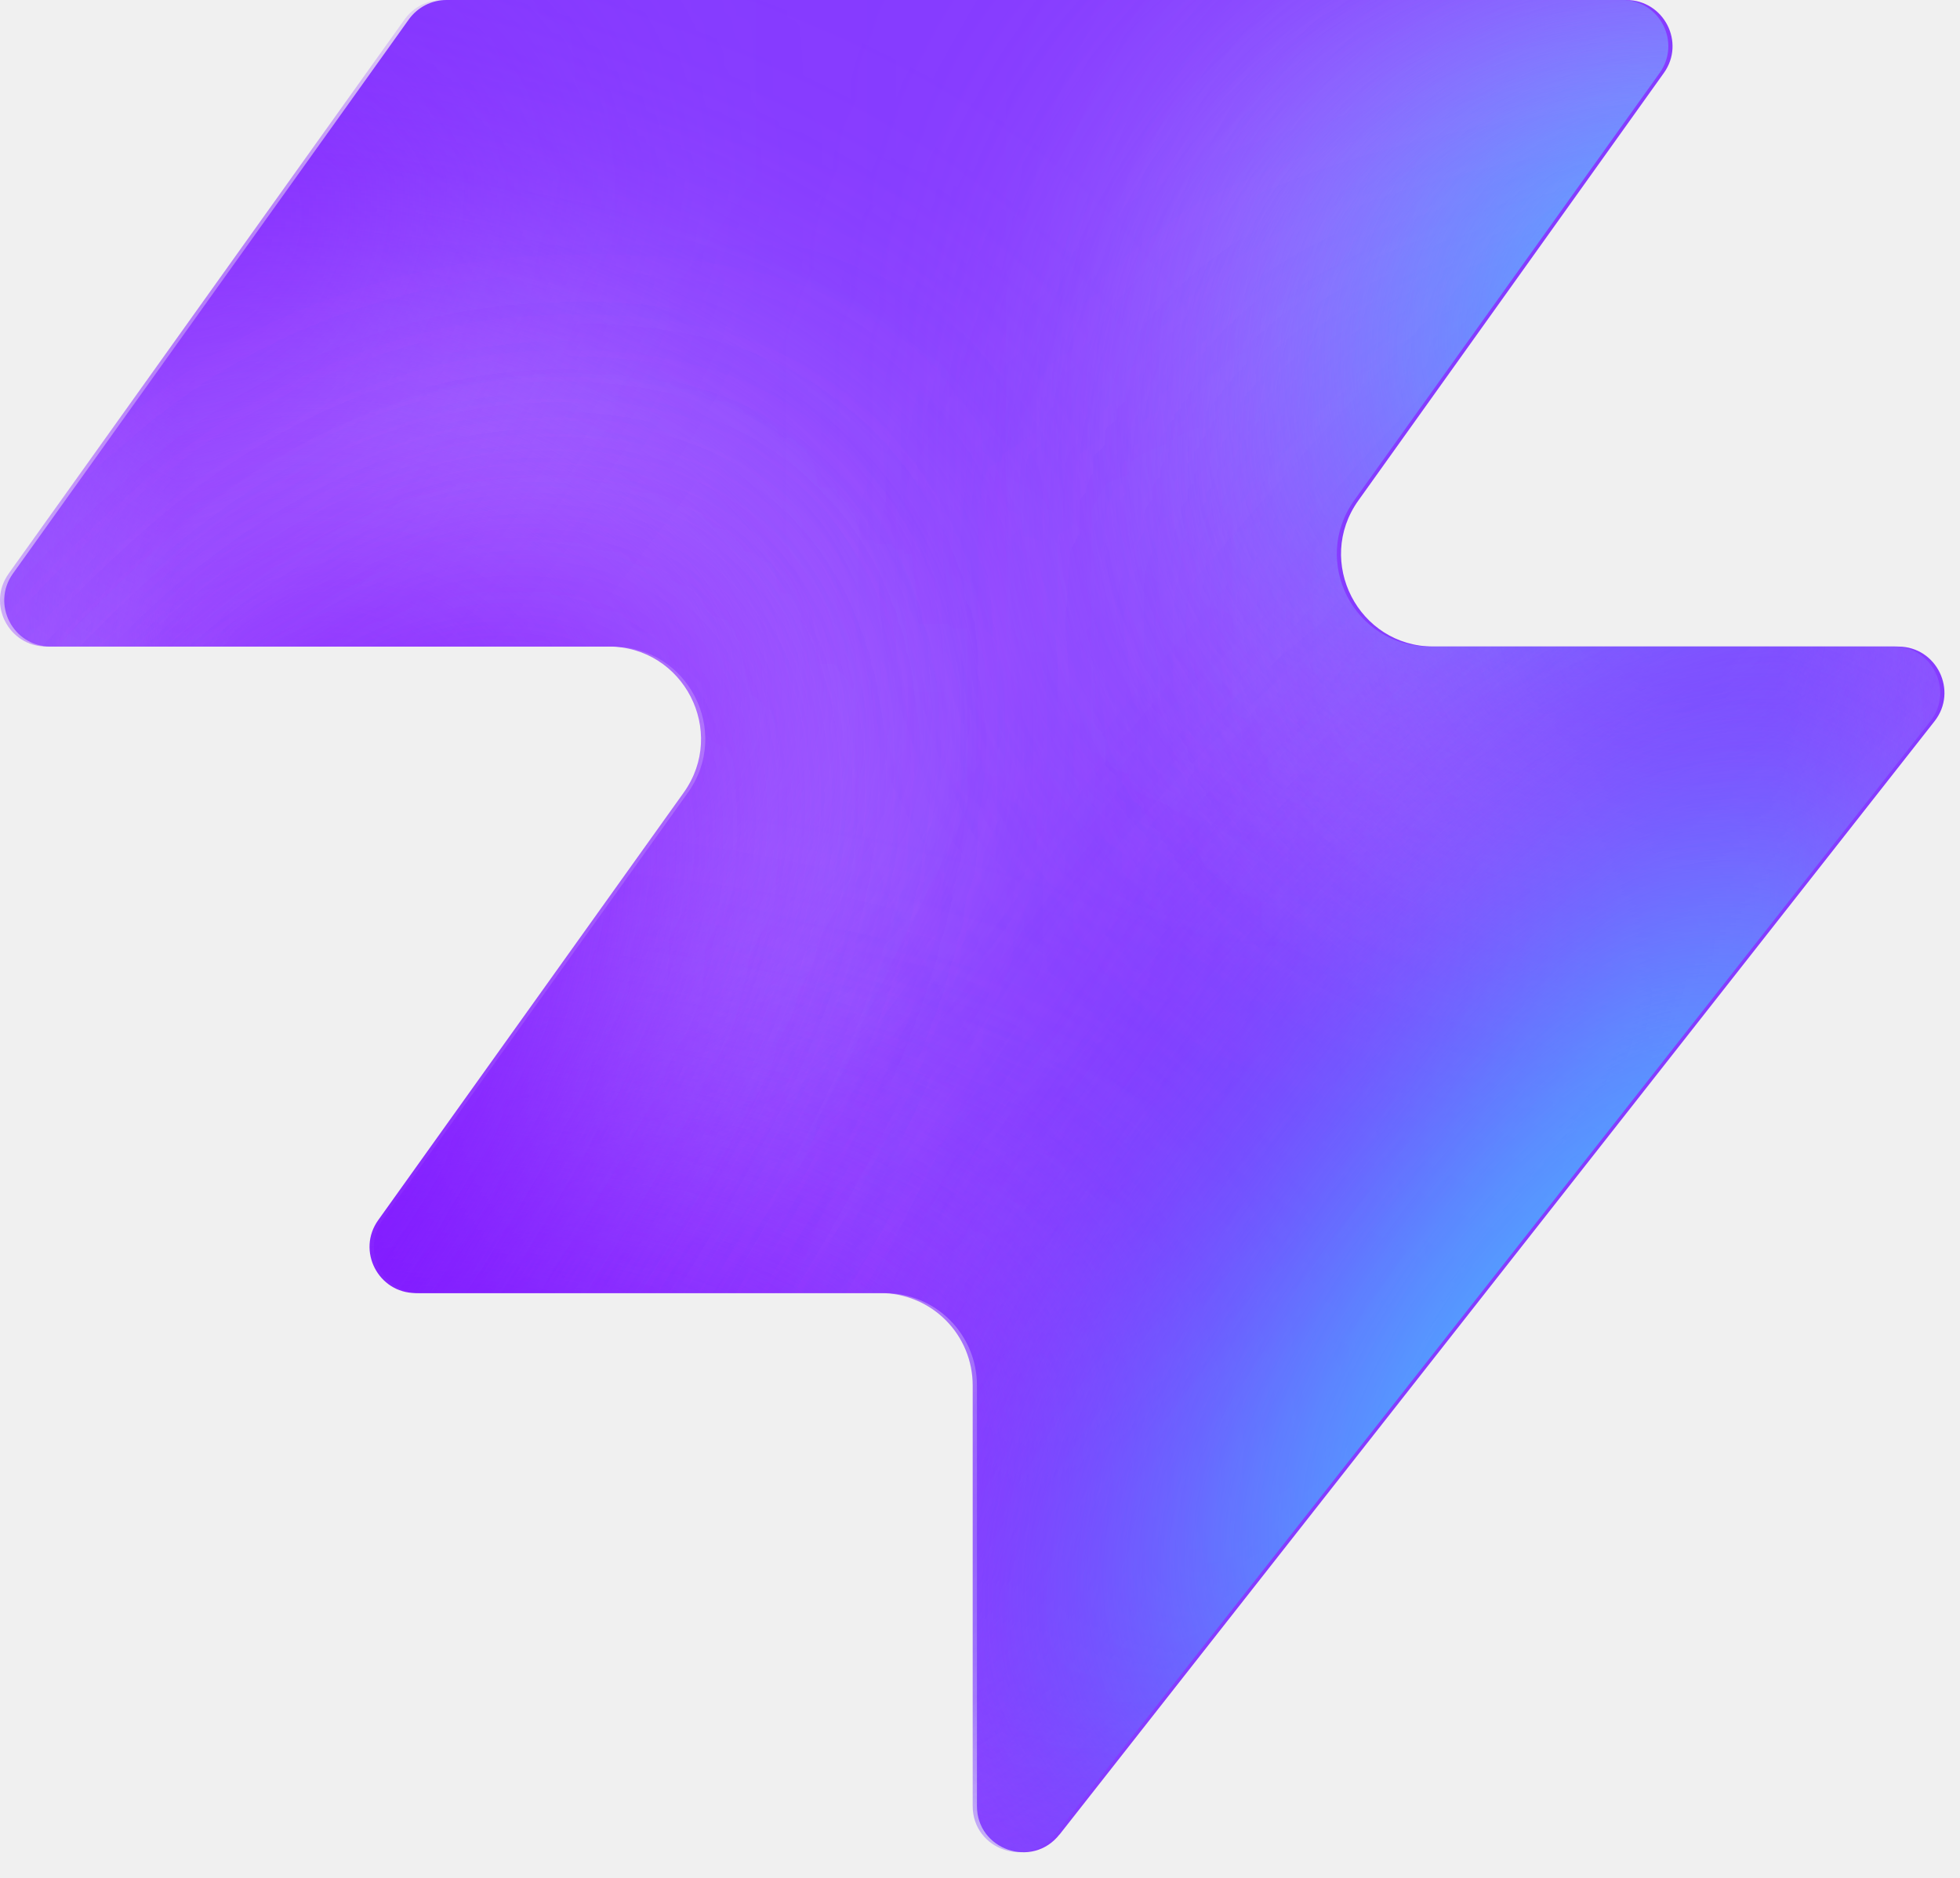
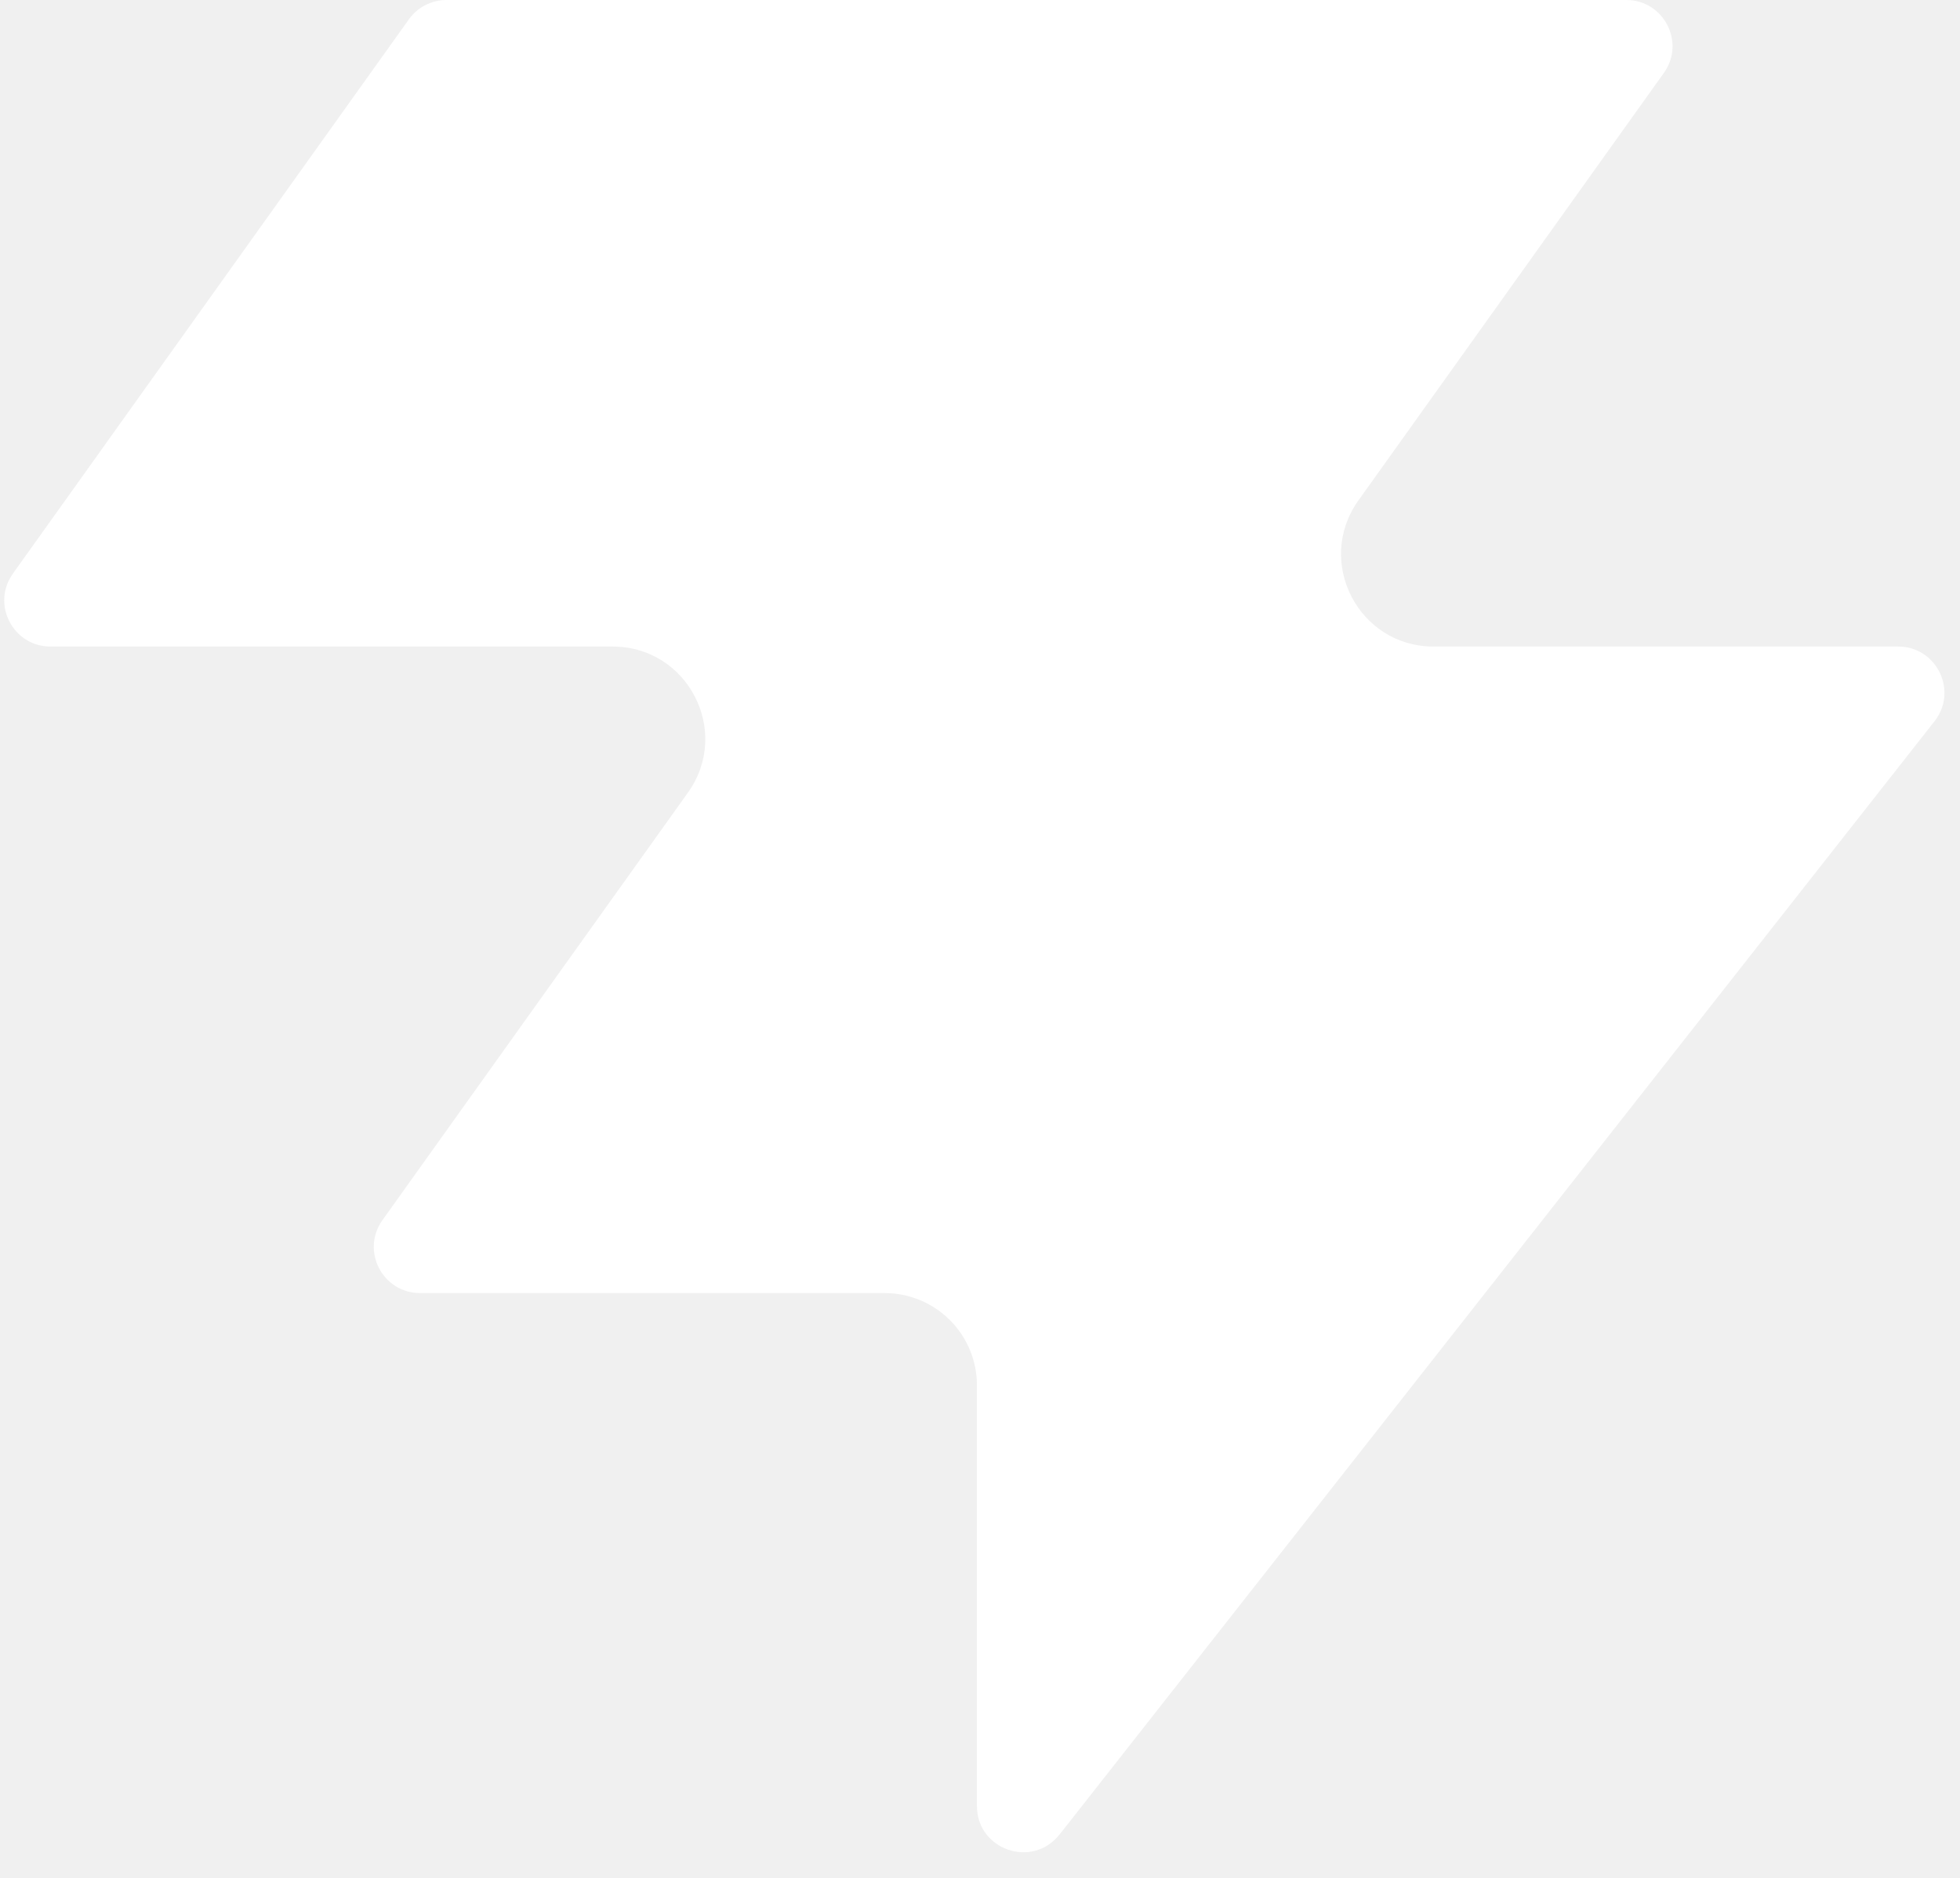
<svg xmlns="http://www.w3.org/2000/svg" width="48" height="46" fill="none" viewBox="0 0 48 46">
-   <path fill="#863bff" d="M25.946 44.938c-.664.845-2.021.375-2.021-.698V33.937a2.26 2.26 0 0 0-2.262-2.262H10.287c-.92 0-1.456-1.04-.92-1.788l7.48-10.471c1.07-1.497 0-3.578-1.842-3.578H1.237c-.92 0-1.456-1.04-.92-1.788L10.013.474c.214-.297.556-.474.92-.474h28.894c.92 0 1.456 1.04.92 1.788l-7.48 10.471c-1.07 1.498 0 3.579 1.842 3.579h11.377c.943 0 1.473 1.088.89 1.83L25.947 44.94z" style="fill:#863bff;fill:color(display-p3 .525 .23 1);fill-opacity:1" />
-   <mask id="a" width="48" height="46" x="0" y="0" maskUnits="userSpaceOnUse" style="mask-type:alpha">
-     <path fill="#000" d="M25.842 44.938c-.664.844-2.021.375-2.021-.698V33.937a2.26 2.26 0 0 0-2.262-2.262H10.183c-.92 0-1.456-1.04-.92-1.788l7.48-10.471c1.07-1.498 0-3.579-1.842-3.579H1.133c-.92 0-1.456-1.04-.92-1.787L9.91.473c.214-.297.556-.474.92-.474h28.894c.92 0 1.456 1.04.92 1.788l-7.48 10.471c-1.07 1.498 0 3.578 1.842 3.578h11.377c.943 0 1.473 1.088.89 1.832L25.843 44.94z" style="fill:#000;fill-opacity:1" />
-   </mask>
-   <g mask="url(#a)">
-     <g filter="url(#b)">
-       <ellipse cx="5.508" cy="14.704" fill="#ede6ff" rx="5.508" ry="14.704" style="fill:#ede6ff;fill:color(display-p3 .927 .903 1);fill-opacity:1" transform="matrix(.00324 1 1 -.00324 -4.47 31.516)" />
-     </g>
-     <g filter="url(#c)">
-       <ellipse cx="10.399" cy="29.851" fill="#ede6ff" rx="10.399" ry="29.851" style="fill:#ede6ff;fill:color(display-p3 .927 .903 1);fill-opacity:1" transform="matrix(.00324 1 1 -.00324 -39.328 7.883)" />
-     </g>
-     <g filter="url(#d)">
-       <ellipse cx="5.508" cy="30.487" fill="#7e14ff" rx="5.508" ry="30.487" style="fill:#7e14ff;fill:color(display-p3 .492 .077 1);fill-opacity:1" transform="rotate(89.814 -25.913 -14.639)scale(1 -1)" />
-     </g>
-     <g filter="url(#e)">
-       <ellipse cx="5.508" cy="30.599" fill="#7e14ff" rx="5.508" ry="30.599" style="fill:#7e14ff;fill:color(display-p3 .492 .077 1);fill-opacity:1" transform="rotate(89.814 -32.644 -3.334)scale(1 -1)" />
-     </g>
-     <g filter="url(#f)">
-       <ellipse cx="5.508" cy="30.599" fill="#7e14ff" rx="5.508" ry="30.599" style="fill:#7e14ff;fill:color(display-p3 .492 .077 1);fill-opacity:1" transform="matrix(.00324 1 1 -.00324 -34.34 30.47)" />
-     </g>
-     <g filter="url(#g)">
-       <ellipse cx="14.072" cy="22.078" fill="#ede6ff" rx="14.072" ry="22.078" style="fill:#ede6ff;fill:color(display-p3 .927 .903 1);fill-opacity:1" transform="rotate(93.35 24.506 48.493)scale(-1 1)" />
-     </g>
-     <g filter="url(#h)">
-       <ellipse cx="3.47" cy="21.501" fill="#7e14ff" rx="3.47" ry="21.501" style="fill:#7e14ff;fill:color(display-p3 .492 .077 1);fill-opacity:1" transform="rotate(89.009 28.708 47.59)scale(-1 1)" />
-     </g>
-     <g filter="url(#i)">
-       <ellipse cx="3.47" cy="21.501" fill="#7e14ff" rx="3.47" ry="21.501" style="fill:#7e14ff;fill:color(display-p3 .492 .077 1);fill-opacity:1" transform="rotate(89.009 28.708 47.59)scale(-1 1)" />
-     </g>
-     <g filter="url(#j)">
-       <ellipse cx=".387" cy="8.972" fill="#7e14ff" rx="4.407" ry="29.108" style="fill:#7e14ff;fill:color(display-p3 .492 .077 1);fill-opacity:1" transform="rotate(39.51 .387 8.972)" />
-     </g>
-     <g filter="url(#k)">
-       <ellipse cx="47.523" cy="-6.092" fill="#7e14ff" rx="4.407" ry="29.108" style="fill:#7e14ff;fill:color(display-p3 .492 .077 1);fill-opacity:1" transform="rotate(37.892 47.523 -6.092)" />
-     </g>
-     <g filter="url(#l)">
-       <ellipse cx="41.412" cy="6.333" fill="#47bfff" rx="5.971" ry="9.665" style="fill:#47bfff;fill:color(display-p3 .28 .748 1);fill-opacity:1" transform="rotate(37.892 41.412 6.333)" />
-     </g>
-     <g filter="url(#m)">
-       <ellipse cx="-1.879" cy="38.332" fill="#7e14ff" rx="4.407" ry="29.108" style="fill:#7e14ff;fill:color(display-p3 .492 .077 1);fill-opacity:1" transform="rotate(37.892 -1.88 38.332)" />
-     </g>
-     <g filter="url(#n)">
-       <ellipse cx="-1.879" cy="38.332" fill="#7e14ff" rx="4.407" ry="29.108" style="fill:#7e14ff;fill:color(display-p3 .492 .077 1);fill-opacity:1" transform="rotate(37.892 -1.88 38.332)" />
-     </g>
-     <g filter="url(#o)">
-       <ellipse cx="35.651" cy="29.907" fill="#7e14ff" rx="4.407" ry="29.108" style="fill:#7e14ff;fill:color(display-p3 .492 .077 1);fill-opacity:1" transform="rotate(37.892 35.651 29.907)" />
-     </g>
-     <g filter="url(#p)">
-       <ellipse cx="38.418" cy="32.4" fill="#47bfff" rx="5.971" ry="15.297" style="fill:#47bfff;fill:color(display-p3 .28 .748 1);fill-opacity:1" transform="rotate(37.892 38.418 32.4)" />
-     </g>
-   </g>
-   <defs>
-     <filter id="b" width="60.045" height="41.654" x="-19.77" y="16.149" color-interpolation-filters="sRGB" filterUnits="userSpaceOnUse">
-       <feFlood flood-opacity="0" result="BackgroundImageFix" />
-       <feBlend in="SourceGraphic" in2="BackgroundImageFix" result="shape" />
-       <feGaussianBlur result="effect1_foregroundBlur_2002_17158" stdDeviation="7.659" />
-     </filter>
-     <filter id="c" width="90.34" height="51.437" x="-54.613" y="-7.533" color-interpolation-filters="sRGB" filterUnits="userSpaceOnUse">
-       <feFlood flood-opacity="0" result="BackgroundImageFix" />
-       <feBlend in="SourceGraphic" in2="BackgroundImageFix" result="shape" />
-       <feGaussianBlur result="effect1_foregroundBlur_2002_17158" stdDeviation="7.659" />
-     </filter>
-     <filter id="d" width="79.355" height="29.4" x="-49.64" y="2.03" color-interpolation-filters="sRGB" filterUnits="userSpaceOnUse">
-       <feFlood flood-opacity="0" result="BackgroundImageFix" />
-       <feBlend in="SourceGraphic" in2="BackgroundImageFix" result="shape" />
-       <feGaussianBlur result="effect1_foregroundBlur_2002_17158" stdDeviation="4.596" />
-     </filter>
-     <filter id="e" width="79.579" height="29.4" x="-45.045" y="20.029" color-interpolation-filters="sRGB" filterUnits="userSpaceOnUse">
-       <feFlood flood-opacity="0" result="BackgroundImageFix" />
-       <feBlend in="SourceGraphic" in2="BackgroundImageFix" result="shape" />
-       <feGaussianBlur result="effect1_foregroundBlur_2002_17158" stdDeviation="4.596" />
-     </filter>
-     <filter id="f" width="79.579" height="29.4" x="-43.513" y="21.178" color-interpolation-filters="sRGB" filterUnits="userSpaceOnUse">
-       <feFlood flood-opacity="0" result="BackgroundImageFix" />
-       <feBlend in="SourceGraphic" in2="BackgroundImageFix" result="shape" />
-       <feGaussianBlur result="effect1_foregroundBlur_2002_17158" stdDeviation="4.596" />
-     </filter>
-     <filter id="g" width="74.749" height="58.852" x="15.756" y="-17.901" color-interpolation-filters="sRGB" filterUnits="userSpaceOnUse">
-       <feFlood flood-opacity="0" result="BackgroundImageFix" />
-       <feBlend in="SourceGraphic" in2="BackgroundImageFix" result="shape" />
-       <feGaussianBlur result="effect1_foregroundBlur_2002_17158" stdDeviation="7.659" />
-     </filter>
-     <filter id="h" width="61.377" height="25.362" x="23.548" y="2.284" color-interpolation-filters="sRGB" filterUnits="userSpaceOnUse">
-       <feFlood flood-opacity="0" result="BackgroundImageFix" />
-       <feBlend in="SourceGraphic" in2="BackgroundImageFix" result="shape" />
-       <feGaussianBlur result="effect1_foregroundBlur_2002_17158" stdDeviation="4.596" />
-     </filter>
-     <filter id="i" width="61.377" height="25.362" x="23.548" y="2.284" color-interpolation-filters="sRGB" filterUnits="userSpaceOnUse">
-       <feFlood flood-opacity="0" result="BackgroundImageFix" />
-       <feBlend in="SourceGraphic" in2="BackgroundImageFix" result="shape" />
-       <feGaussianBlur result="effect1_foregroundBlur_2002_17158" stdDeviation="4.596" />
-     </filter>
-     <filter id="j" width="56.045" height="63.649" x="-27.636" y="-22.853" color-interpolation-filters="sRGB" filterUnits="userSpaceOnUse">
-       <feFlood flood-opacity="0" result="BackgroundImageFix" />
-       <feBlend in="SourceGraphic" in2="BackgroundImageFix" result="shape" />
-       <feGaussianBlur result="effect1_foregroundBlur_2002_17158" stdDeviation="4.596" />
-     </filter>
-     <filter id="k" width="54.814" height="64.646" x="20.116" y="-38.415" color-interpolation-filters="sRGB" filterUnits="userSpaceOnUse">
-       <feFlood flood-opacity="0" result="BackgroundImageFix" />
-       <feBlend in="SourceGraphic" in2="BackgroundImageFix" result="shape" />
-       <feGaussianBlur result="effect1_foregroundBlur_2002_17158" stdDeviation="4.596" />
-     </filter>
-     <filter id="l" width="33.541" height="35.313" x="24.641" y="-11.323" color-interpolation-filters="sRGB" filterUnits="userSpaceOnUse">
-       <feFlood flood-opacity="0" result="BackgroundImageFix" />
-       <feBlend in="SourceGraphic" in2="BackgroundImageFix" result="shape" />
-       <feGaussianBlur result="effect1_foregroundBlur_2002_17158" stdDeviation="4.596" />
-     </filter>
-     <filter id="m" width="54.814" height="64.646" x="-29.286" y="6.009" color-interpolation-filters="sRGB" filterUnits="userSpaceOnUse">
-       <feFlood flood-opacity="0" result="BackgroundImageFix" />
-       <feBlend in="SourceGraphic" in2="BackgroundImageFix" result="shape" />
-       <feGaussianBlur result="effect1_foregroundBlur_2002_17158" stdDeviation="4.596" />
-     </filter>
-     <filter id="n" width="54.814" height="64.646" x="-29.286" y="6.009" color-interpolation-filters="sRGB" filterUnits="userSpaceOnUse">
-       <feFlood flood-opacity="0" result="BackgroundImageFix" />
-       <feBlend in="SourceGraphic" in2="BackgroundImageFix" result="shape" />
-       <feGaussianBlur result="effect1_foregroundBlur_2002_17158" stdDeviation="4.596" />
-     </filter>
-     <filter id="o" width="54.814" height="64.646" x="8.244" y="-2.416" color-interpolation-filters="sRGB" filterUnits="userSpaceOnUse">
-       <feFlood flood-opacity="0" result="BackgroundImageFix" />
-       <feBlend in="SourceGraphic" in2="BackgroundImageFix" result="shape" />
-       <feGaussianBlur result="effect1_foregroundBlur_2002_17158" stdDeviation="4.596" />
-     </filter>
-     <filter id="p" width="39.409" height="43.623" x="18.713" y="10.588" color-interpolation-filters="sRGB" filterUnits="userSpaceOnUse">
-       <feFlood flood-opacity="0" result="BackgroundImageFix" />
-       <feBlend in="SourceGraphic" in2="BackgroundImageFix" result="shape" />
-       <feGaussianBlur result="effect1_foregroundBlur_2002_17158" stdDeviation="4.596" />
-     </filter>
-   </defs>
+   <path fill="#ffffff" d="M25.946 44.938c-.664.845-2.021.375-2.021-.698V33.937a2.26 2.26 0 0 0-2.262-2.262H10.287c-.92 0-1.456-1.04-.92-1.788l7.48-10.471c1.07-1.497 0-3.578-1.842-3.578H1.237c-.92 0-1.456-1.04-.92-1.788L10.013.474c.214-.297.556-.474.92-.474h28.894c.92 0 1.456 1.04.92 1.788l-7.48 10.471c-1.07 1.498 0 3.579 1.842 3.579h11.377c.943 0 1.473 1.088.89 1.83L25.947 44.94z" />
</svg>
